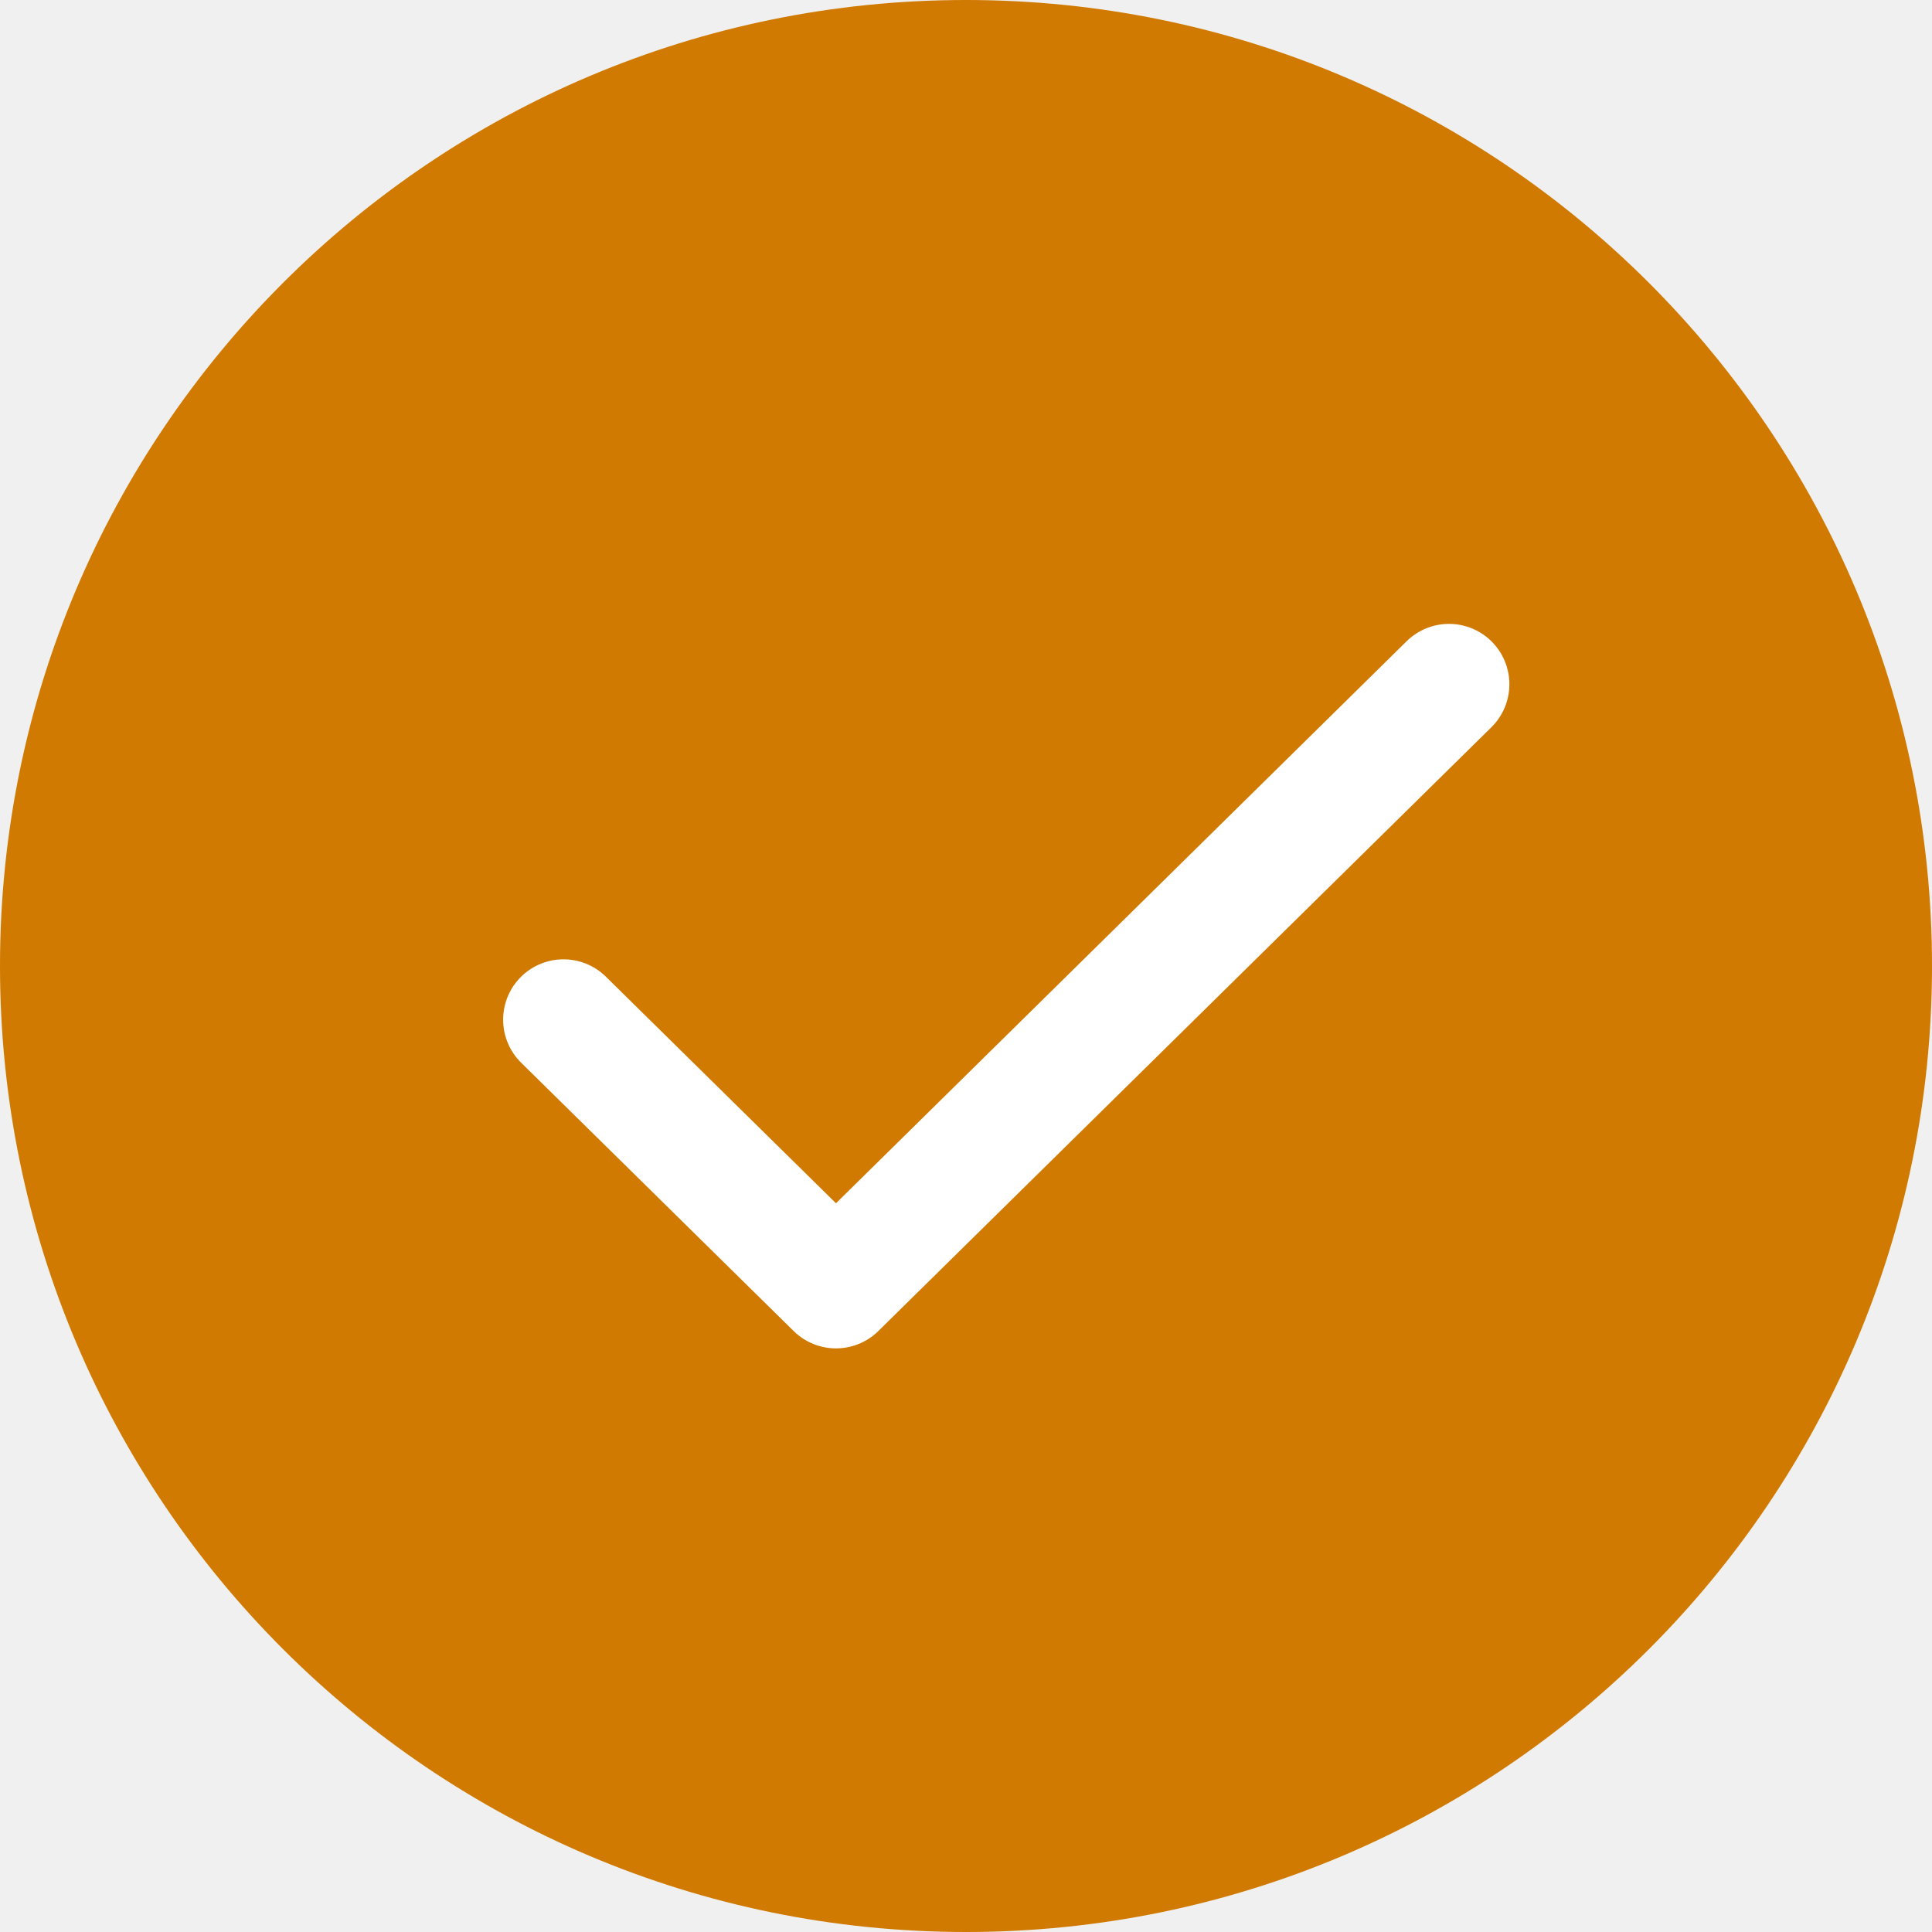
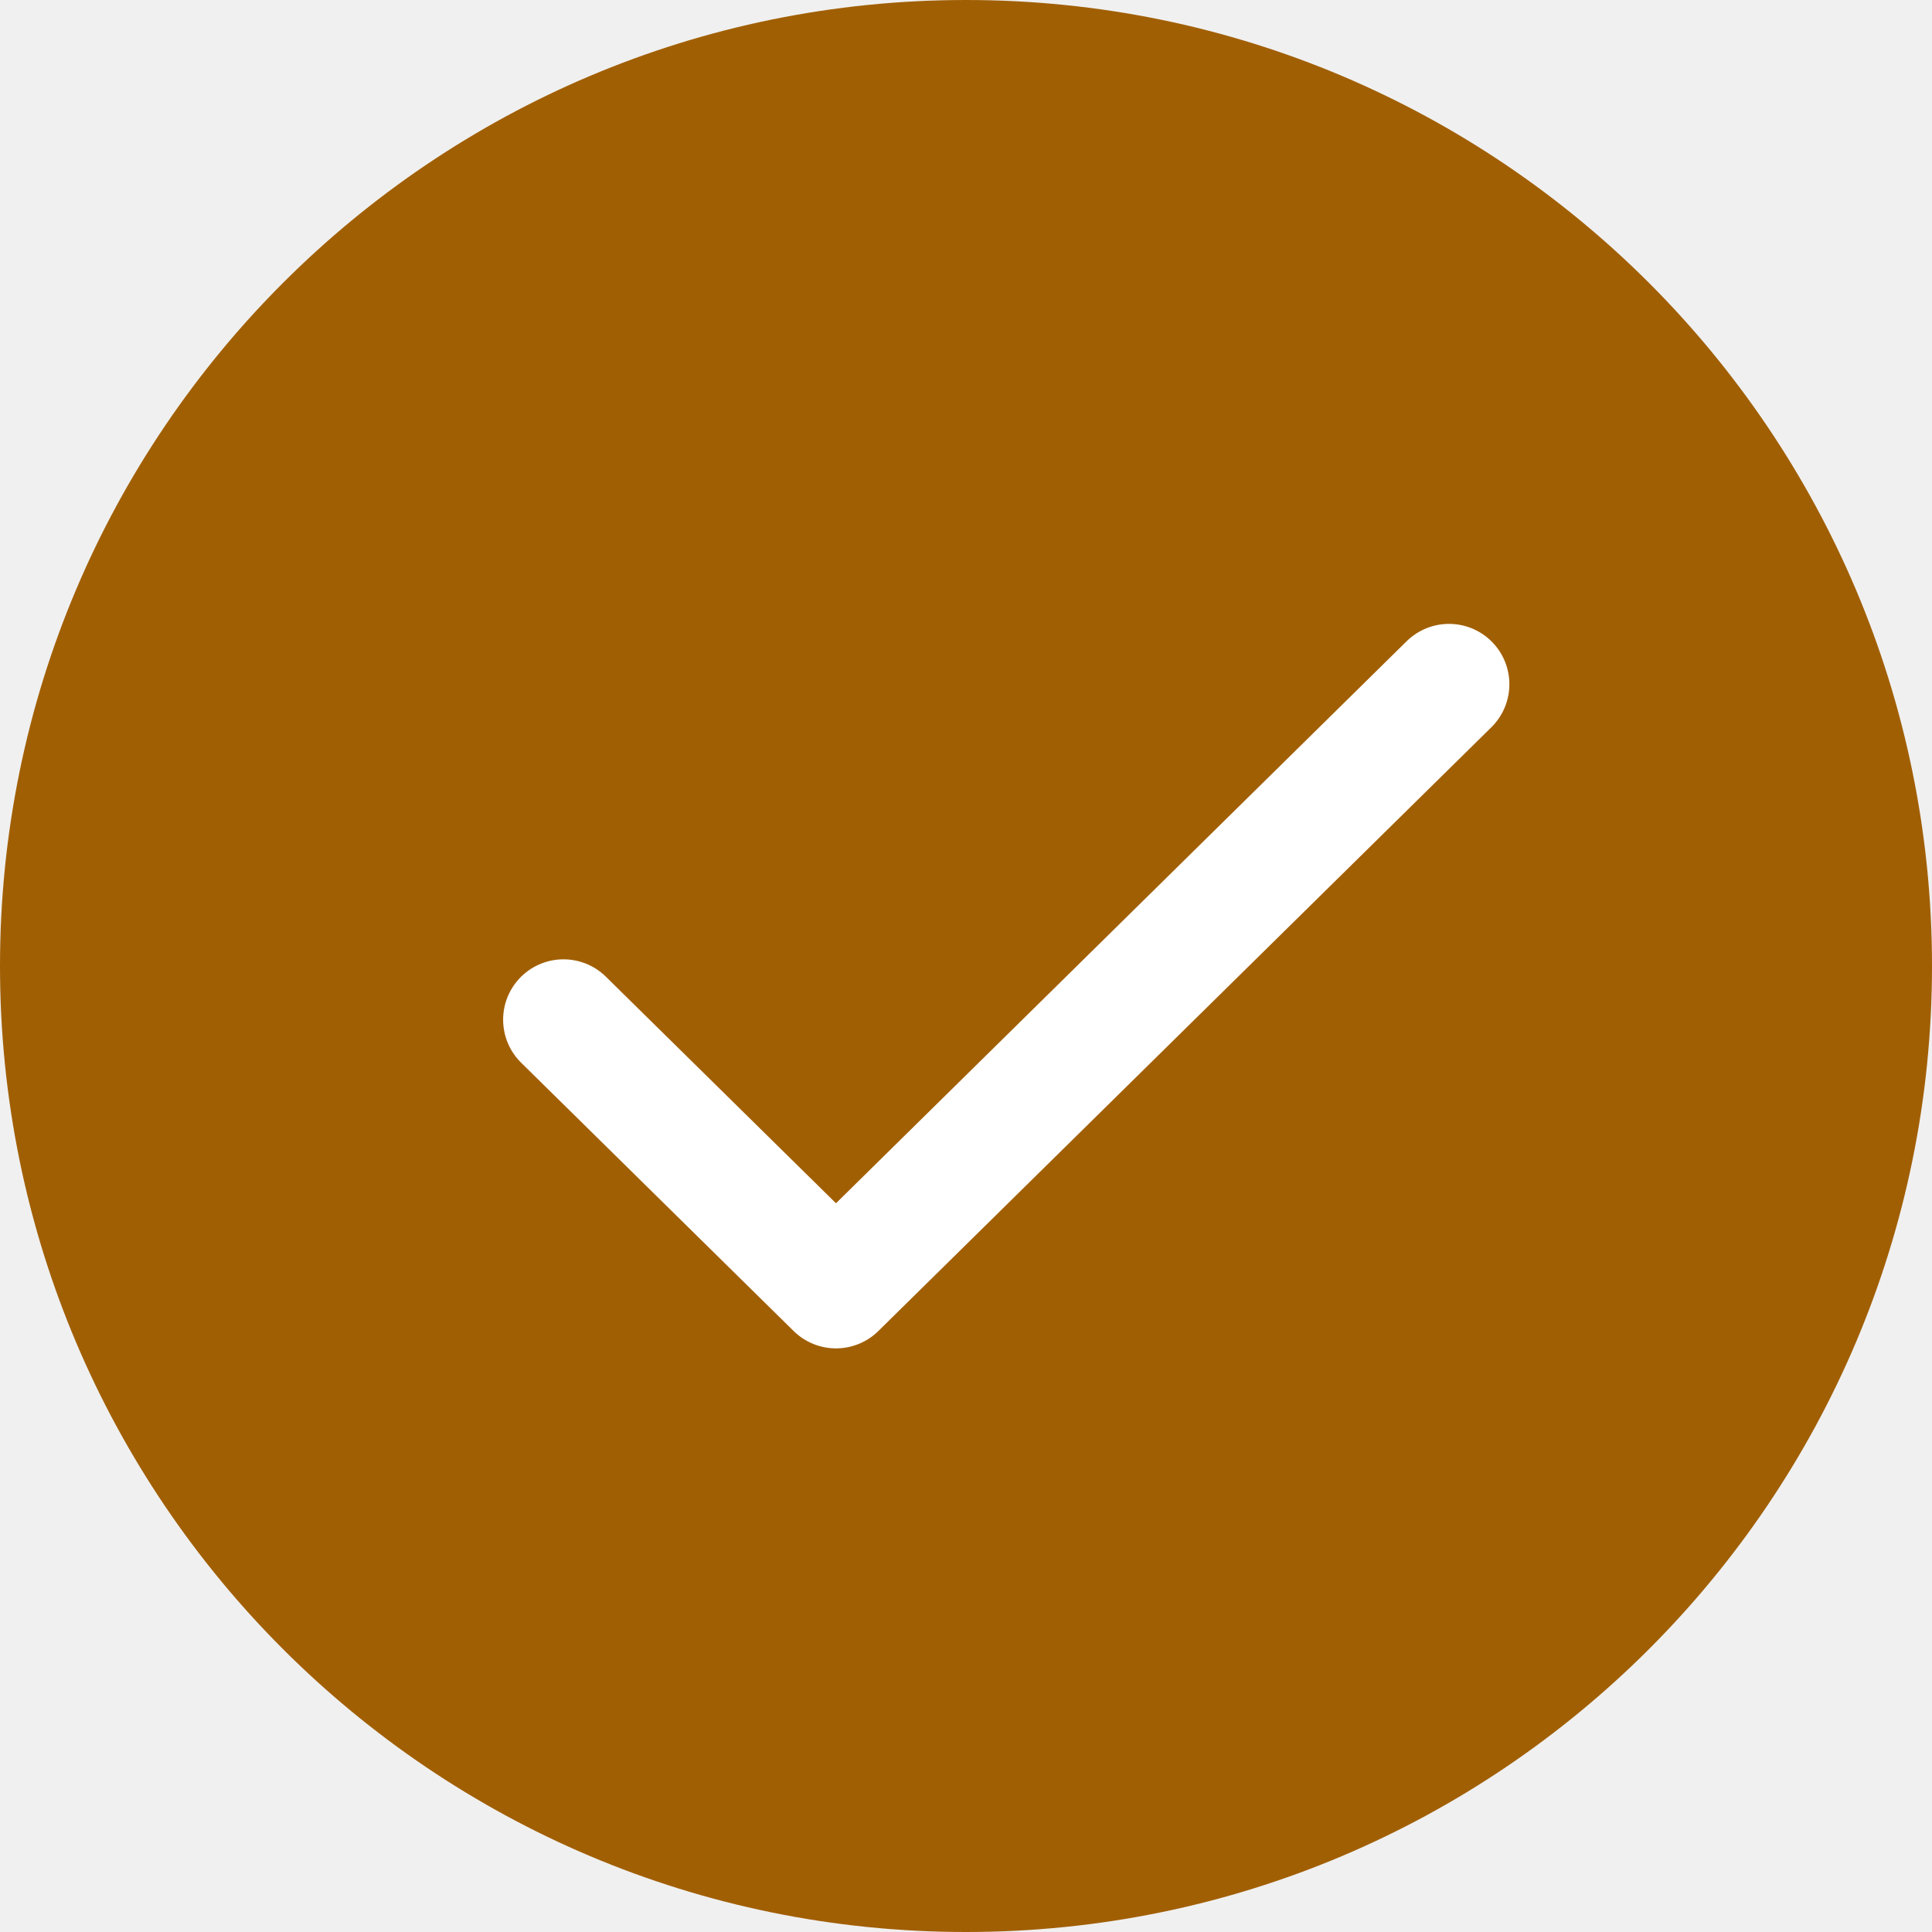
- <svg xmlns="http://www.w3.org/2000/svg" width="24" height="24" viewBox="0 0 24 24" fill="rgb(209, 122, 1)">
+ <svg xmlns="http://www.w3.org/2000/svg" width="24" height="24" viewBox="0 0 24 24" fill="rgb(161, 95, 4)">
  <g clip-path="url(#clip0_1101_2120)">
-     <path d="M12 23.5C18.351 23.5 23.5 18.351 23.5 12C23.5 5.649 18.351 0.5 12 0.5C5.649 0.5 0.5 5.649 0.5 12C0.5 18.351 5.649 23.5 12 23.5Z" stroke="rgb(209, 122, 1)" />
+     <path d="M12 23.5C18.351 23.5 23.5 18.351 23.5 12C23.5 5.649 18.351 0.5 12 0.5C5.649 0.5 0.5 5.649 0.5 12C0.5 18.351 5.649 23.5 12 23.5Z" stroke="rgb(161, 95, 4)" />
    <path d="M7 12.667L10.385 16L18 8.5" stroke="white" stroke-width="1.5" stroke-linecap="round" stroke-linejoin="round" />
  </g>
  <defs>
    <clipPath id="clip0_1101_2120">
      <rect width="24" height="24" fill="white" />
    </clipPath>
  </defs>
</svg>
